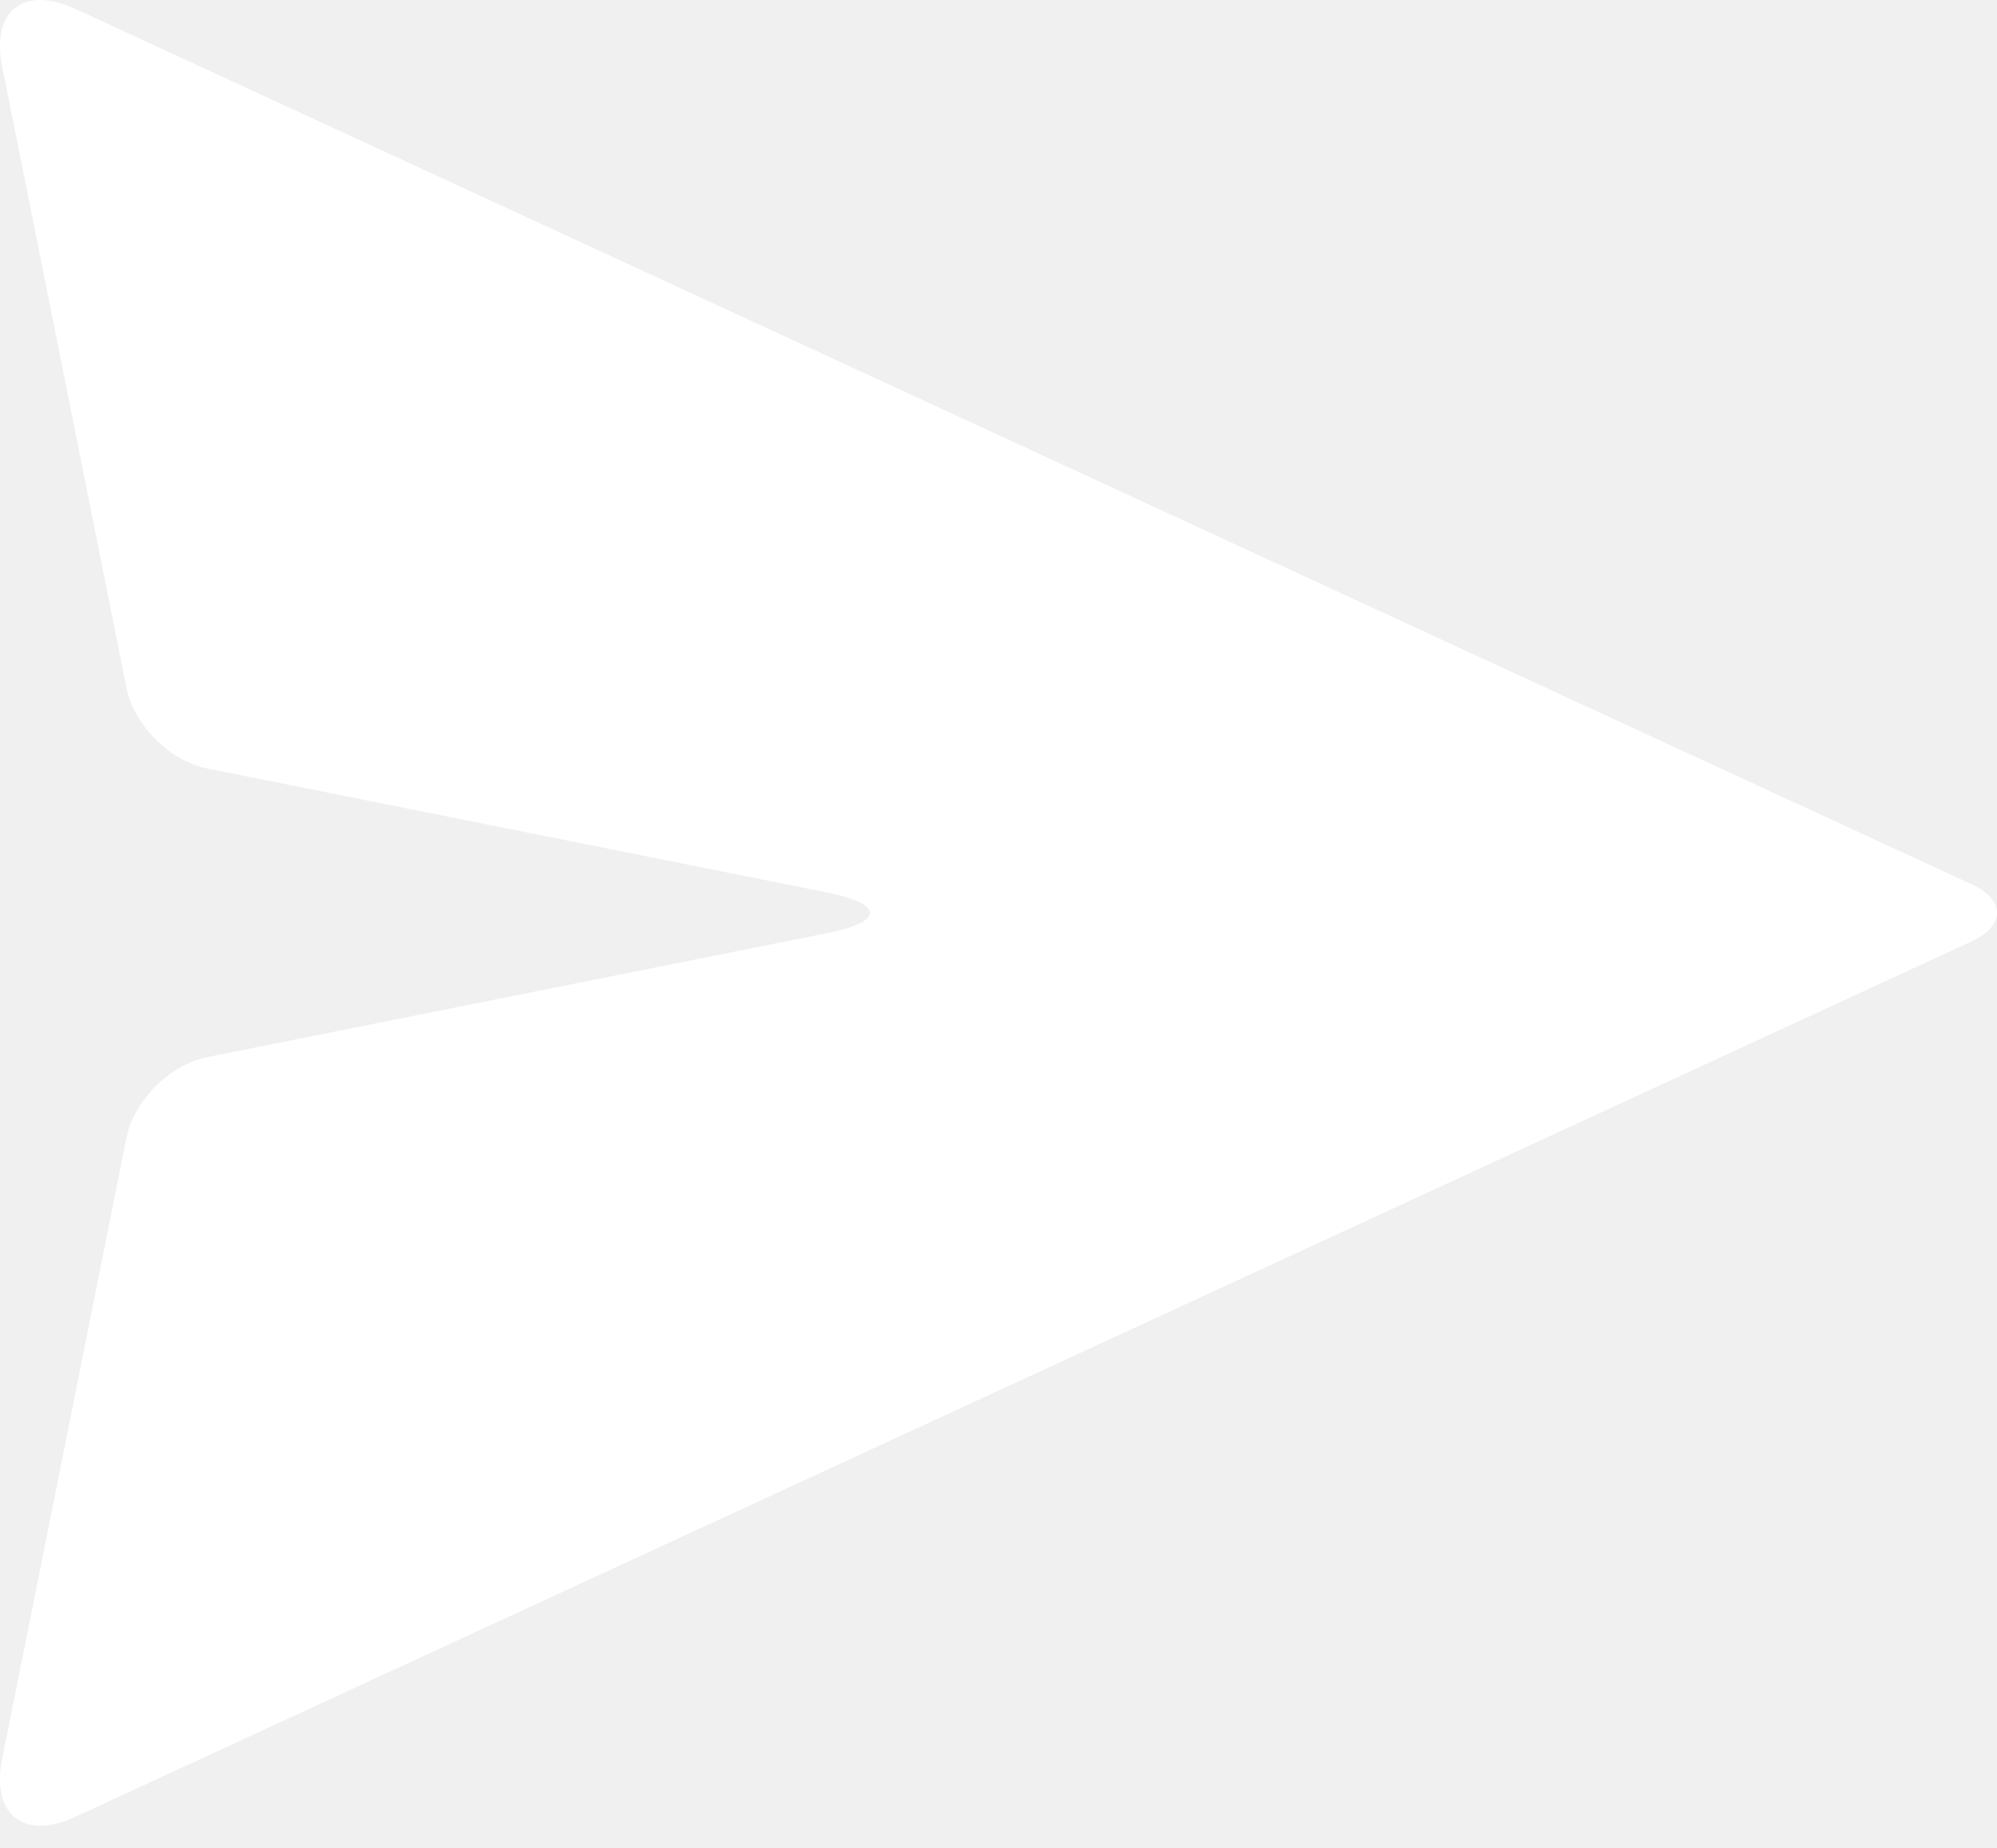
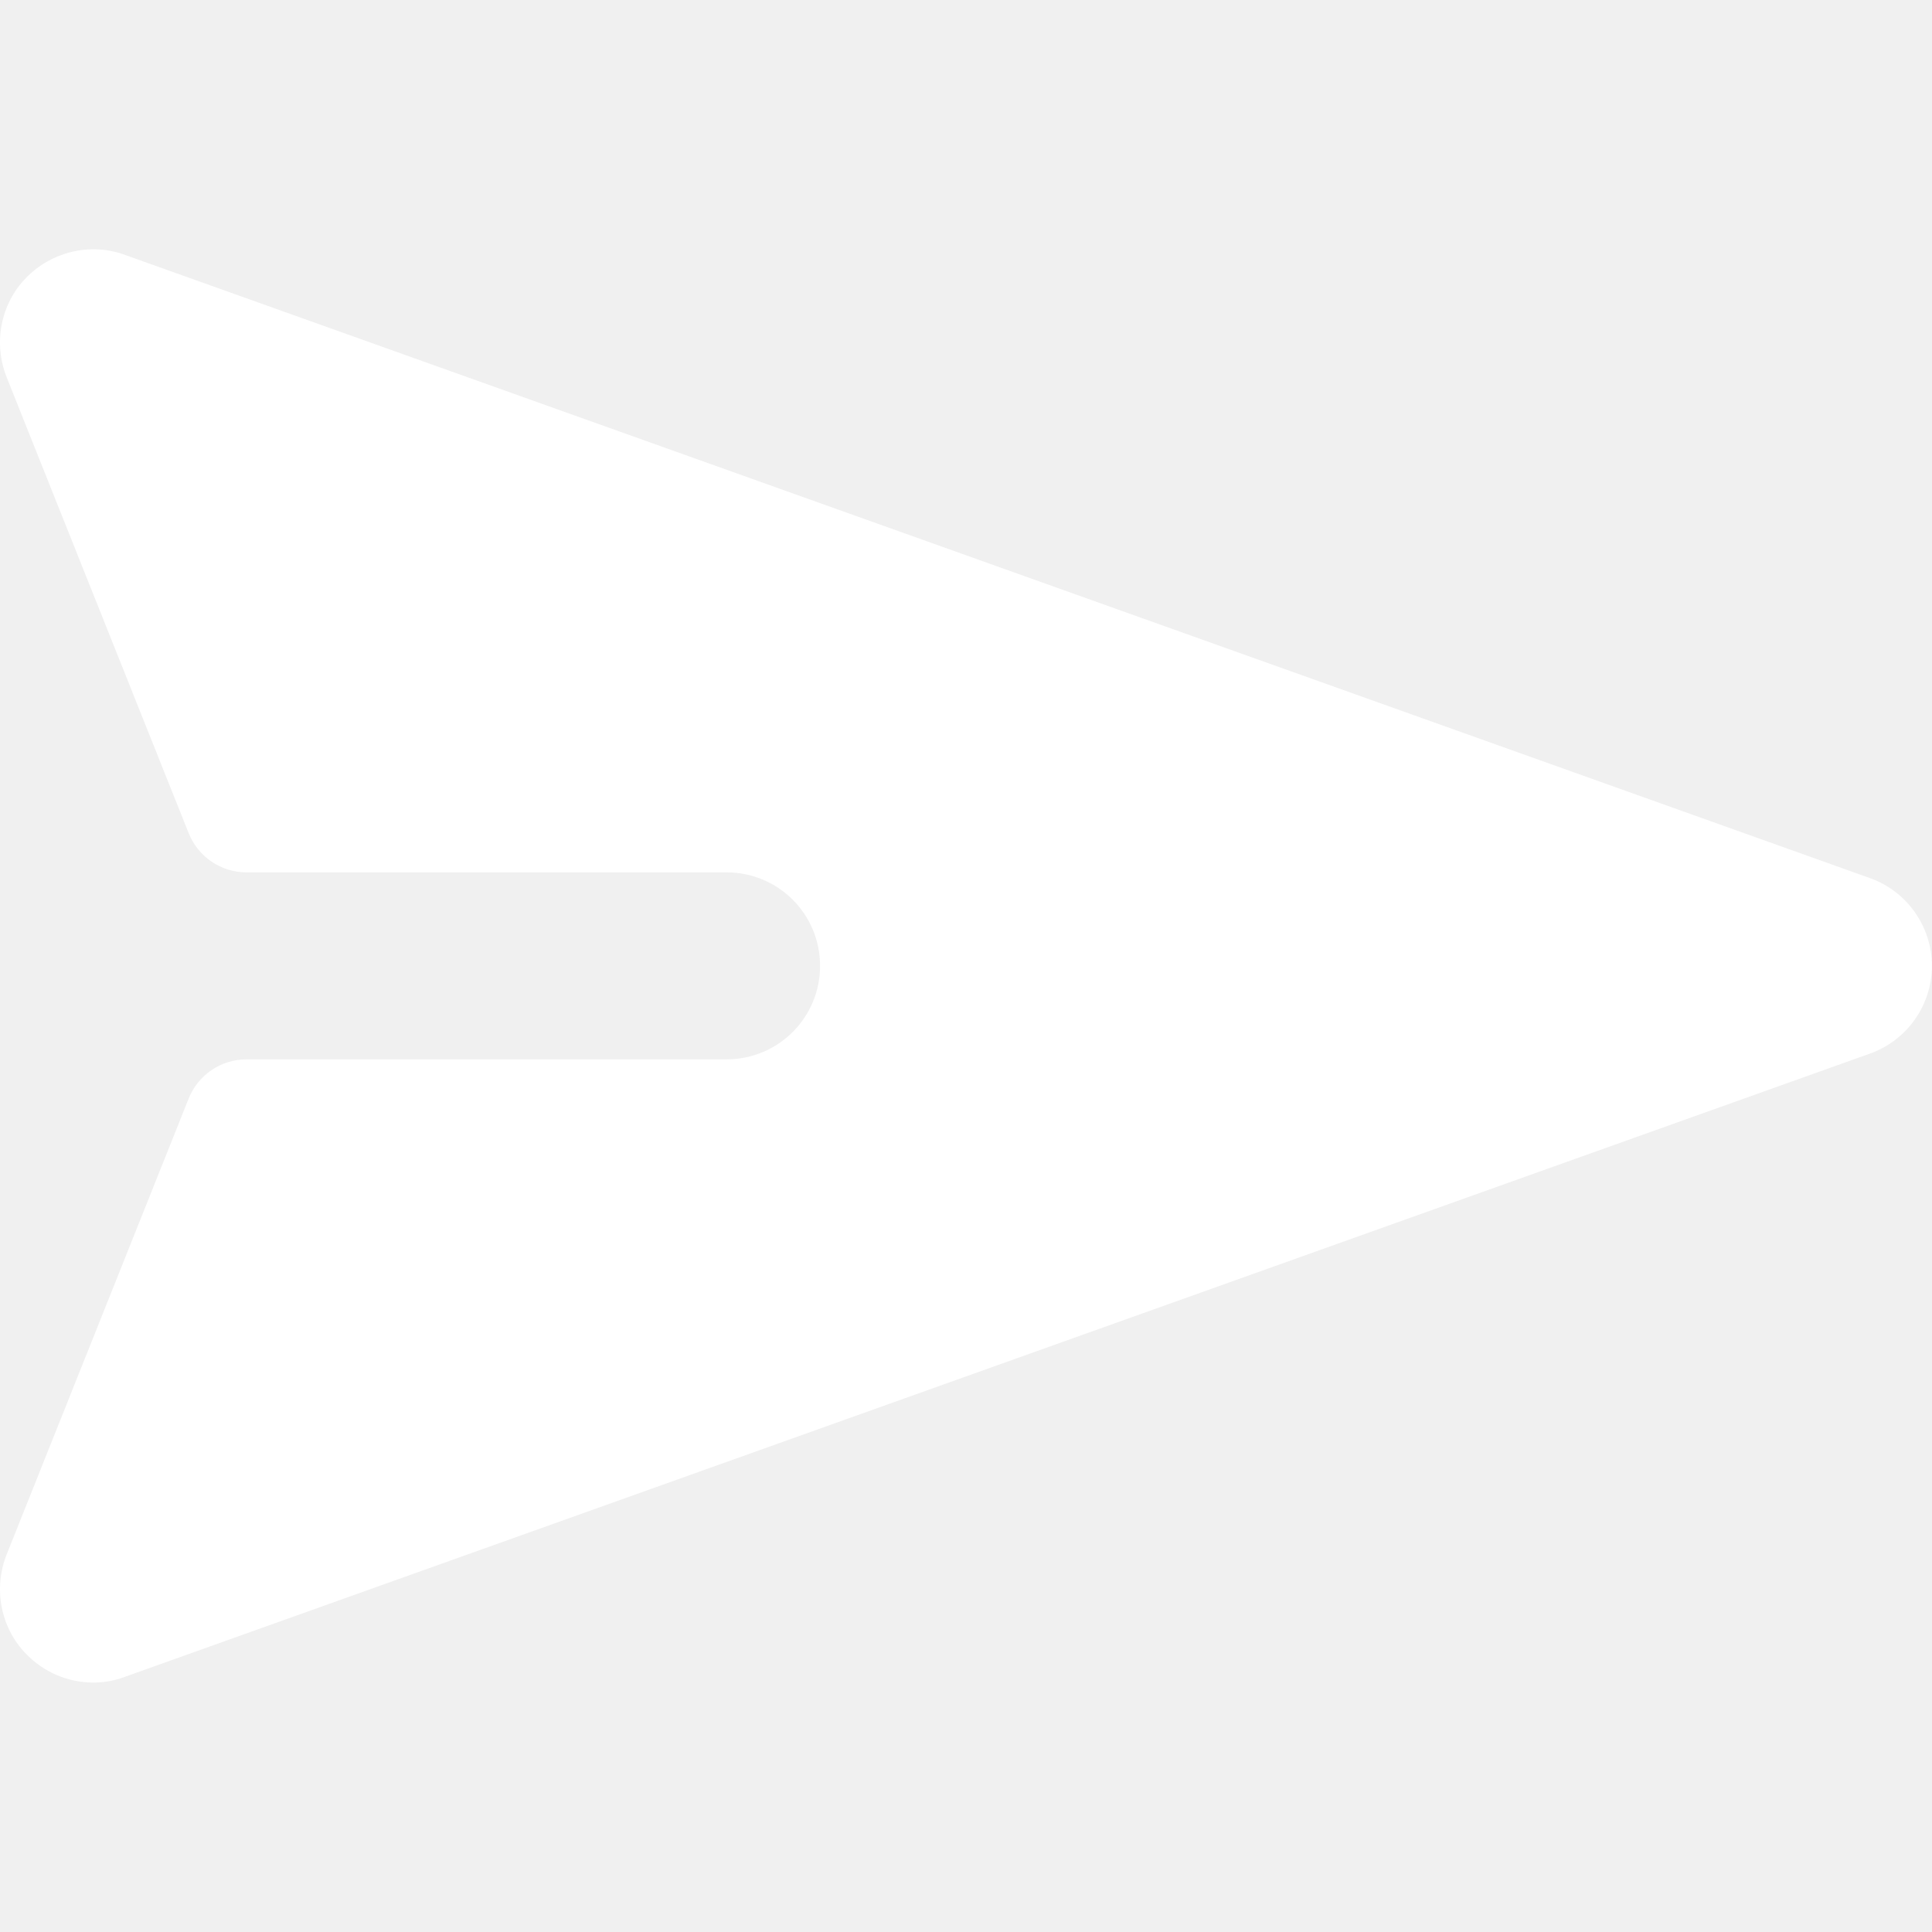
- <svg xmlns="http://www.w3.org/2000/svg" width="40" height="37" fill="none">
-   <path d="M4.144 21.172l12.447-2.49c1.111-.221 1.111-.582 0-.804l-12.447-2.49c-.741-.148-1.463-.87-1.611-1.611L.043 1.33C-.179.218.476-.299 1.506.177l37.981 17.53c.686.316.686.83 0 1.147l-37.98 17.53c-1.03.475-1.686-.042-1.464-1.154l2.49-12.446c.148-.741.87-1.464 1.611-1.612z" fill="#fff" />
+ <svg xmlns="http://www.w3.org/2000/svg" width="20" height="20" viewBox="0 0 496 368" fill="none">
+   <path d="M479.976 161.402L31.976 1.402C23.177 -1.797 13.257 0.603 6.696 7.322C0.136 14.043 -1.784 24.123 1.736 32.923L48.437 149.896C50.865 155.975 56.751 159.963 63.297 159.963H186.536C199.816 159.963 210.536 170.683 210.536 183.963C210.536 197.242 199.816 207.963 186.536 207.963H63.297C56.751 207.963 50.865 211.95 48.437 218.03L1.736 335.003C-1.783 343.803 0.136 353.883 6.696 360.603C11.337 365.402 17.576 367.963 23.976 367.963C26.696 367.963 29.417 367.482 31.976 366.522L479.976 206.522C489.576 203.163 495.976 194.043 495.976 183.963C495.976 173.883 489.576 164.763 479.976 161.402Z" fill="white" />
</svg>
